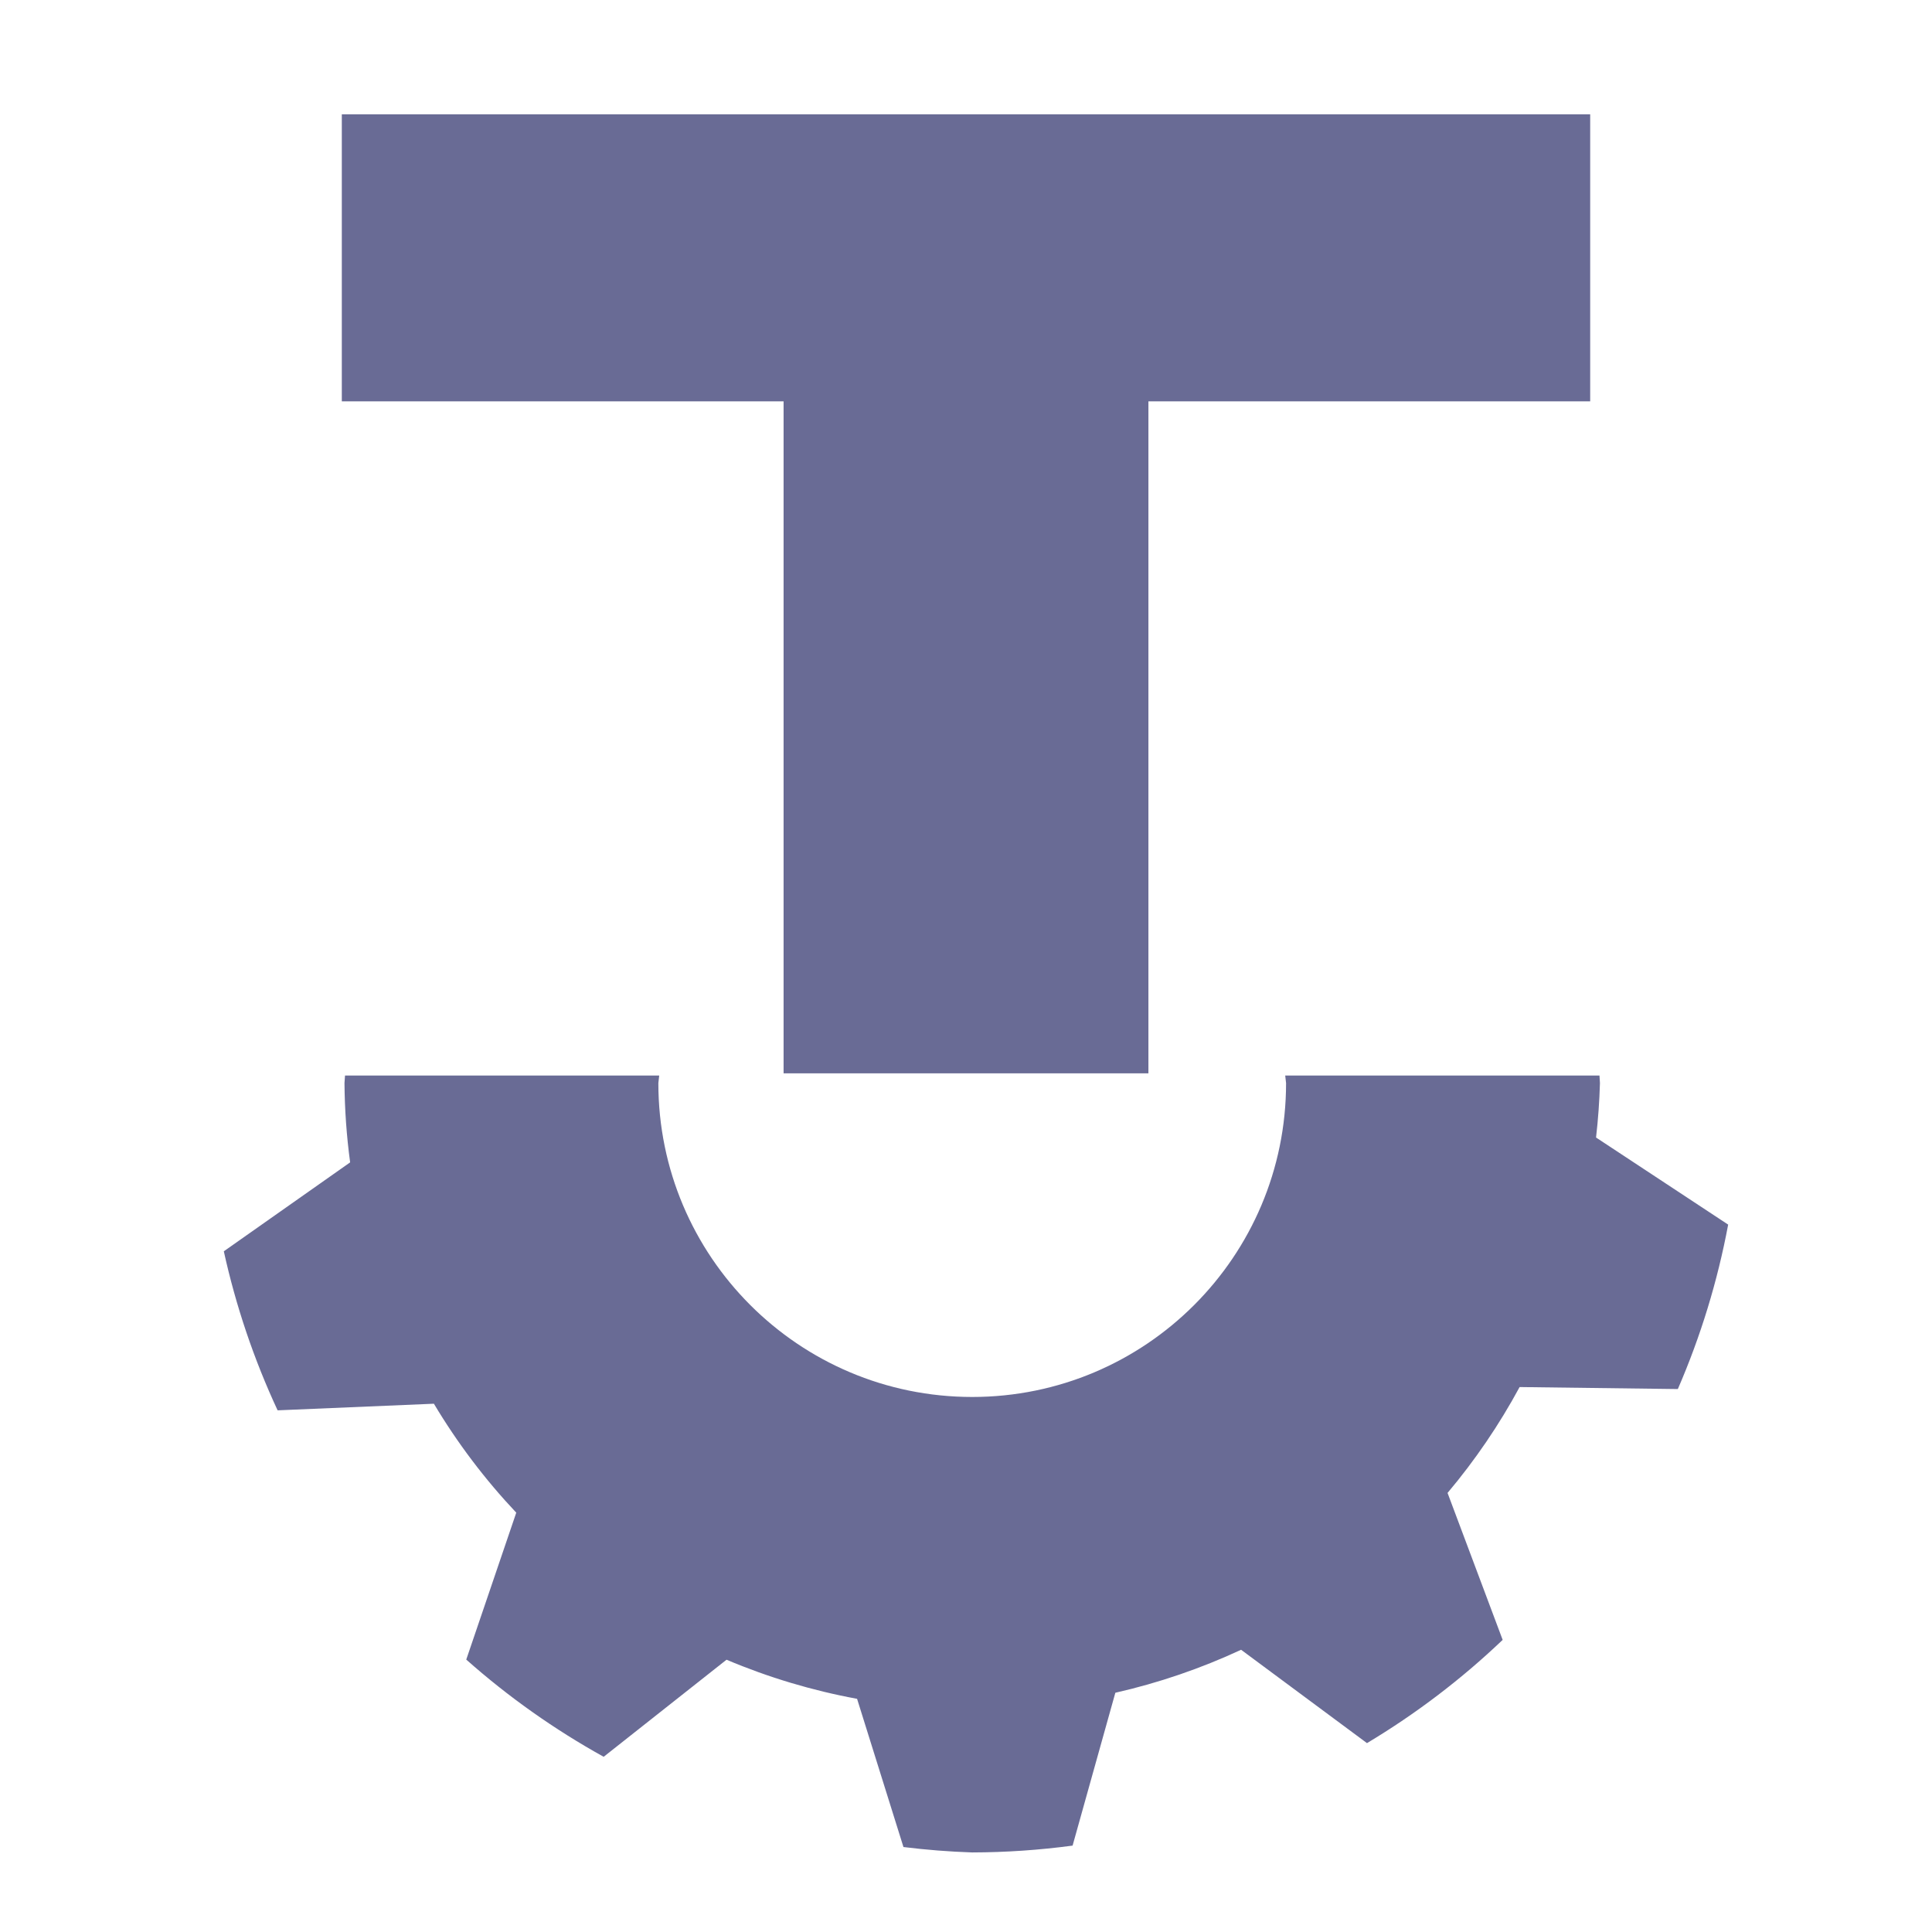
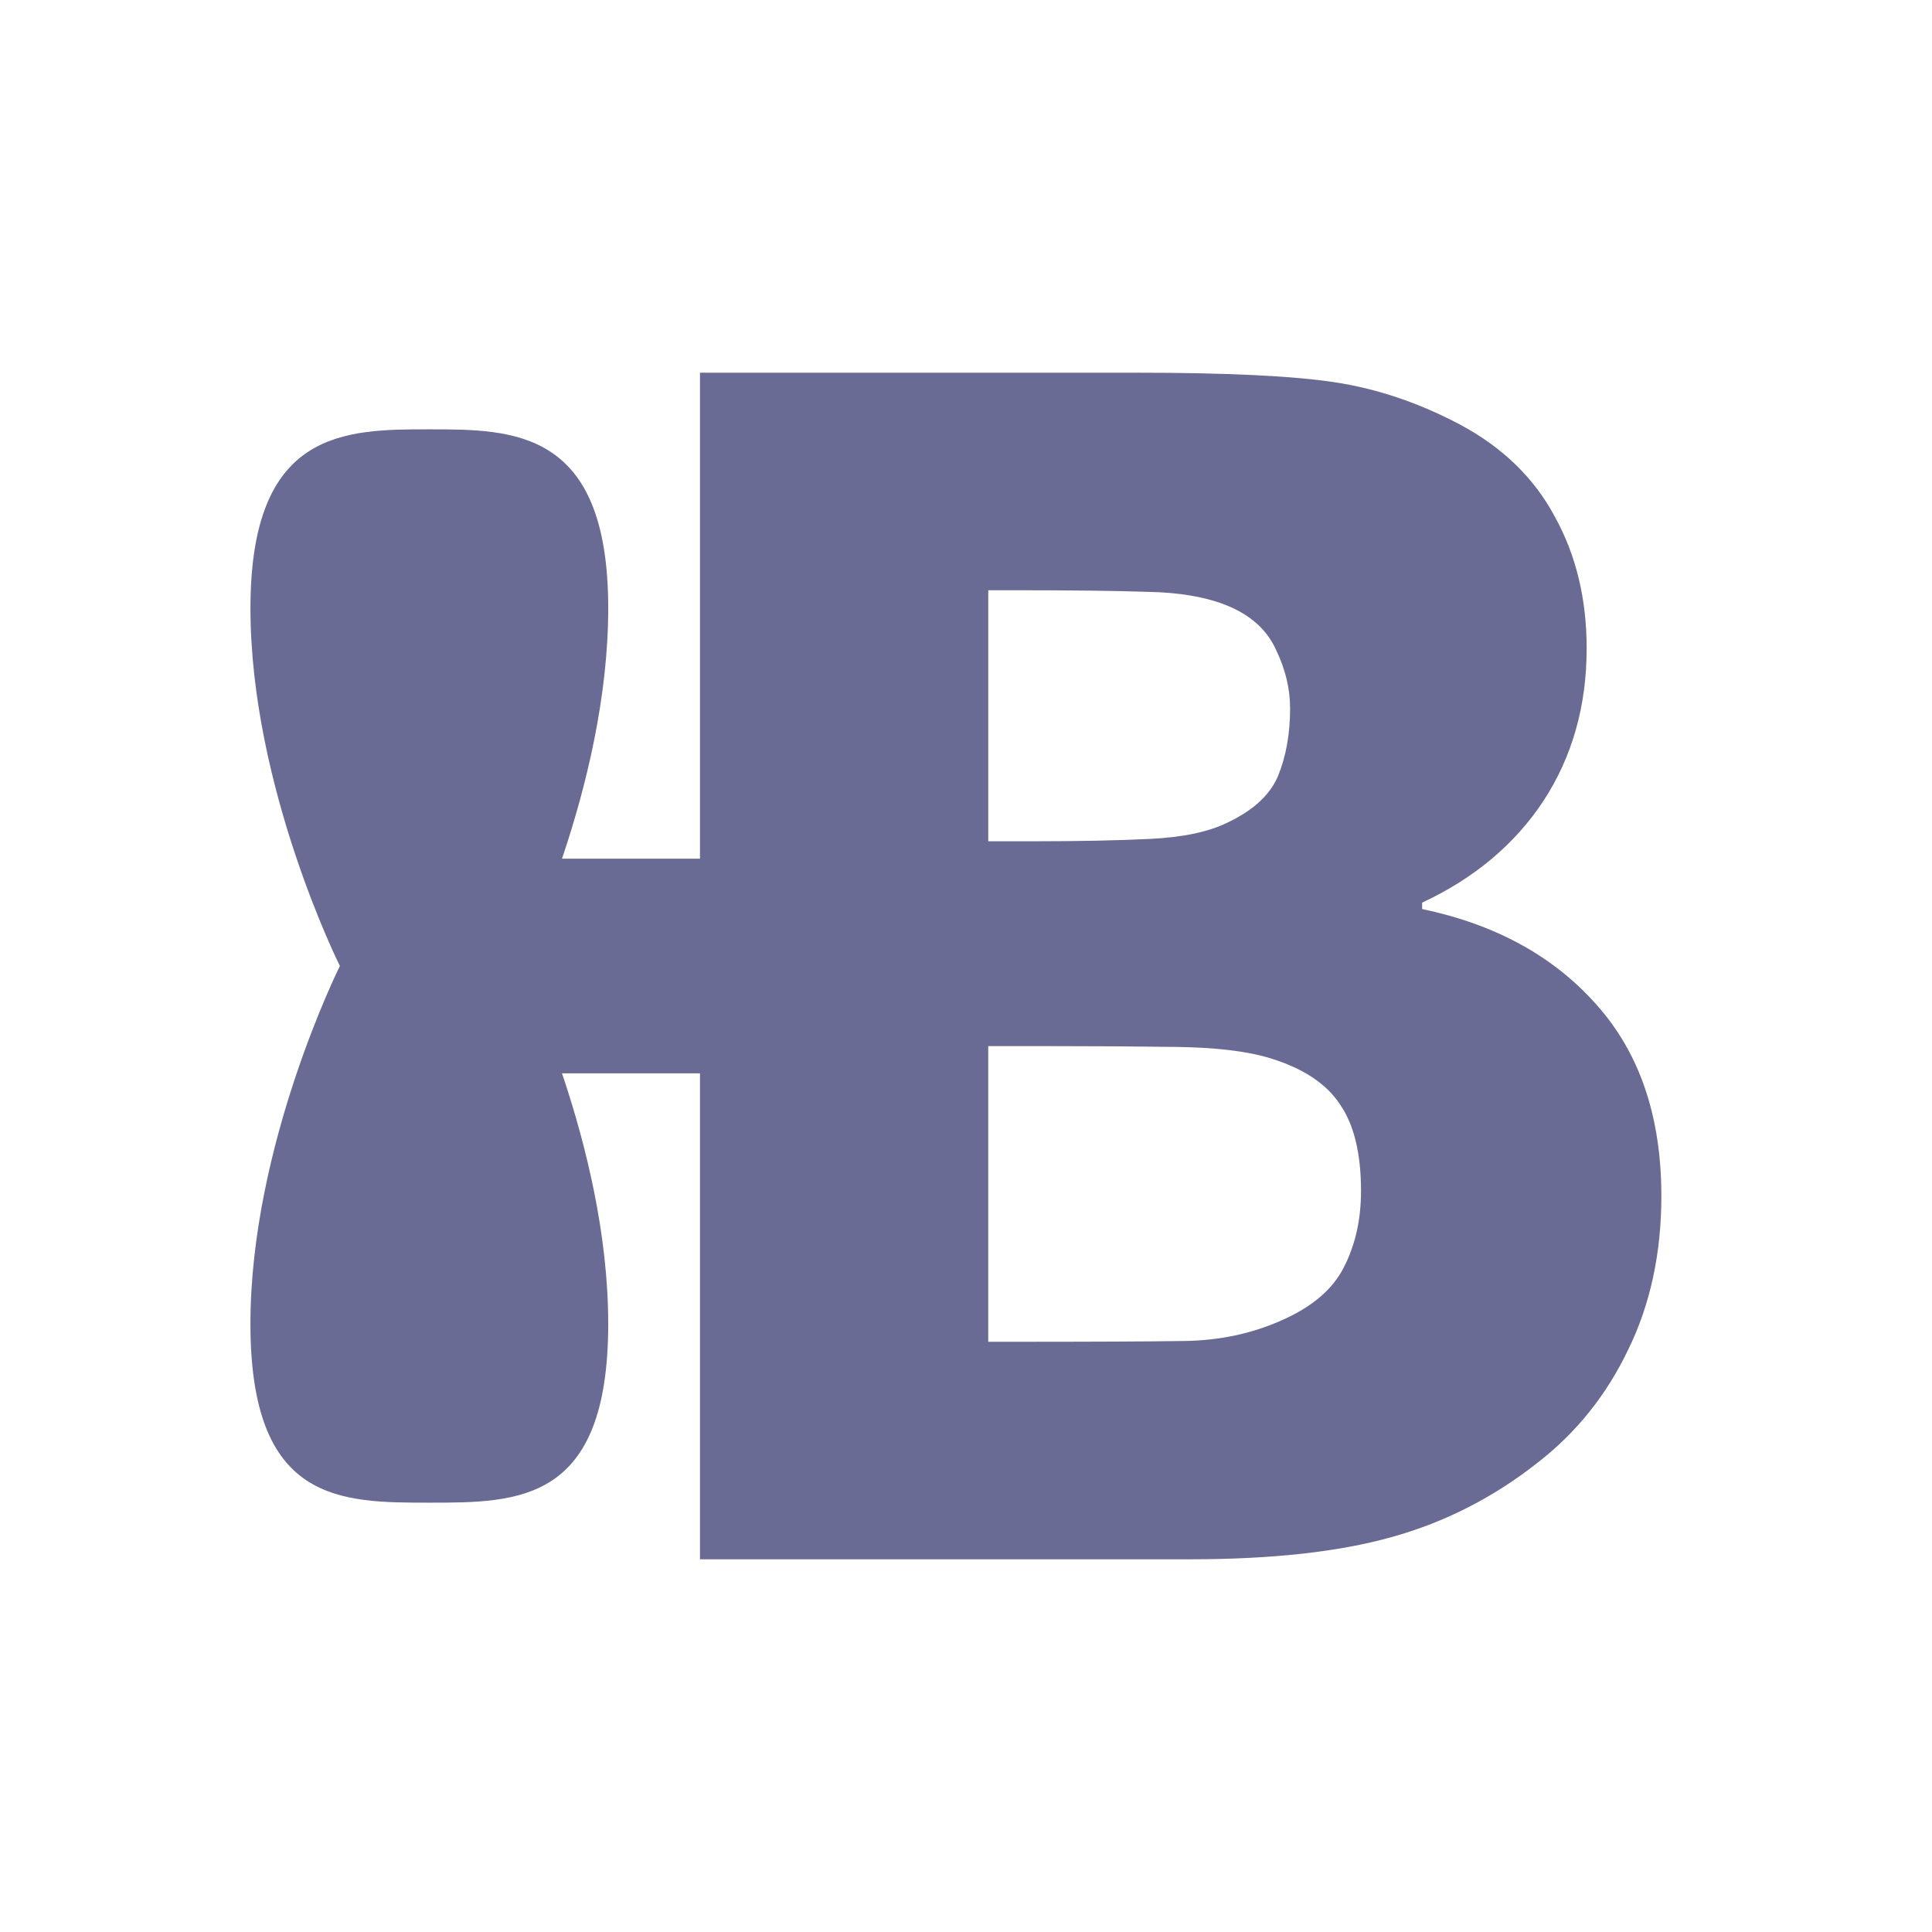
<svg xmlns="http://www.w3.org/2000/svg" height="144" width="144" version="1.1" id="svg38457">
  <defs id="defs38461" />
-   <path id="text62144-1" style="font-style:normal;font-weight:normal;font-size:102.778px;line-height:1.25;font-family:sans-serif;fill:#696b95;fill-opacity:1;stroke:none;stroke-width:3.714" d="M 25.477 8.52 L 25.477 29.914 L 58.404 29.914 L 58.404 80 L 85.596 80 L 85.596 29.914 L 118.523 29.914 L 118.523 8.52 L 25.477 8.52 z " />
-   <path id="path874" style="fill:#696b95;stroke-width:5.742;-inkscape-stroke:none;stop-color:#000000" d="m 25.716,80.162 a 46.787,46.787 0 0 0 -0.04,0.565 46.787,46.787 0 0 0 0.421,5.91 l -9.415,6.627 a 57.34,57.34 0 0 0 4.009,11.854 l 11.649,-0.493 a 46.787,46.787 0 0 0 6.139,8.12 l -3.727,10.951 a 57.34,57.34 0 0 0 10.242,7.245 l 9.157,-7.235 a 46.787,46.787 0 0 0 9.73,2.914 l 3.457,11.047 a 57.34,57.34 0 0 0 5.124,0.403 57.34,57.34 0 0 0 7.483,-0.509 l 3.186,-11.393 a 46.787,46.787 0 0 0 9.373,-3.204 l 9.383,6.958 A 57.34,57.34 0 0 0 112,122.227 l -4.108,-10.953 a 46.787,46.787 0 0 0 5.371,-7.891 l 11.793,0.149 a 57.34,57.34 0 0 0 3.751,-12.257 l -9.847,-6.491 a 46.787,46.787 0 0 0 0.291,-4.057 46.787,46.787 0 0 0 -0.035,-0.565 H 95.792 A 23.393,23.393 0 0 1 95.856,80.727 23.393,23.393 0 0 1 72.462,104.122 23.393,23.393 0 0 1 49.07,80.727 23.393,23.393 0 0 1 49.134,80.162 Z" />
+   <g aria-label="B" transform="matrix(1.706665,0,0,1.80228,-30.61048,-36.32465)" id="text62144" style="font-size:67.495px;line-height:1.25;fill:#696b95;stroke-width:1.687">
+     <path d="m 90.492,69.612 q 0,3.559 -1.45,6.361 -1.417,2.801 -3.922,4.647 -2.9,2.175 -6.394,3.098 Q 75.266,84.64 69.927,84.64 H 48.505 V 35.568 h 19.049 q 5.932,0 8.668,0.395 2.768,0.395 5.471,1.747 2.801,1.417 4.152,3.823 1.384,2.373 1.384,5.438 0,3.559 -1.879,6.295 -1.879,2.702 -5.306,4.218 v 0.264 q 4.812,0.956 7.613,3.955 2.834,2.999 2.834,7.91 z M 74.277,49.443 q 0,-1.219 -0.626,-2.439 -0.593,-1.219 -2.142,-1.813 -1.384,-0.527 -3.46,-0.56 -2.043,-0.066 -5.767,-0.066 h -1.186 v 10.381 h 1.977 q 2.999,0 5.108,-0.099 2.109,-0.099 3.329,-0.659 1.714,-0.758 2.241,-1.944 0.527,-1.219 0.527,-2.801 z m 3.098,19.972 q 0,-2.34 -0.923,-3.592 -0.89,-1.285 -3.065,-1.911 -1.483,-0.428 -4.087,-0.461 -2.604,-0.033 -5.438,-0.033 h -2.768 v 12.227 h 0.923 q 5.339,0 7.646,-0.033 2.307,-0.033 4.251,-0.857 1.977,-0.824 2.702,-2.175 0.758,-1.384 0.758,-3.164 z" style="font-weight:bold;-inkscape-font-specification:'sans-serif, Bold'" id="path70679" />
+   </g>
+   <path style="font-variation-settings:normal;opacity:1;vector-effect:none;fill:#696b95;fill-opacity:1;stroke:none;stroke-width:4.932;stroke-linecap:butt;stroke-linejoin:miter;stroke-miterlimit:4;stroke-dasharray:none;stroke-dashoffset:0;stroke-opacity:1;-inkscape-stroke:none;stop-color:#000000;stop-opacity:1" d="M 32,32 C 25.715,32 18.667,32 18.667,45.333 18.667,58.667 25.333,72 25.333,72 c 0,0 -6.667,13.333 -6.667,26.667 C 18.667,112 25.333,112 32,112 38.667,112 45.333,112 45.333,98.667 45.333,85.333 38.667,72 38.667,72 c 0,0 6.667,-13.333 6.667,-26.667 C 45.333,32 38.285,32 32,32 Z" id="path21820" />
+   <rect style="font-variation-settings:normal;opacity:1;vector-effect:none;fill:#696b95;fill-opacity:1;stroke:none;stroke-width:2.416;stroke-linecap:butt;stroke-linejoin:miter;stroke-miterlimit:4;stroke-dasharray:none;stroke-dashoffset:0;stroke-opacity:1;-inkscape-stroke:none;stop-color:#000000;stop-opacity:1" id="rect22138" width="24" height="16" x="32" y="64" />
</svg>
